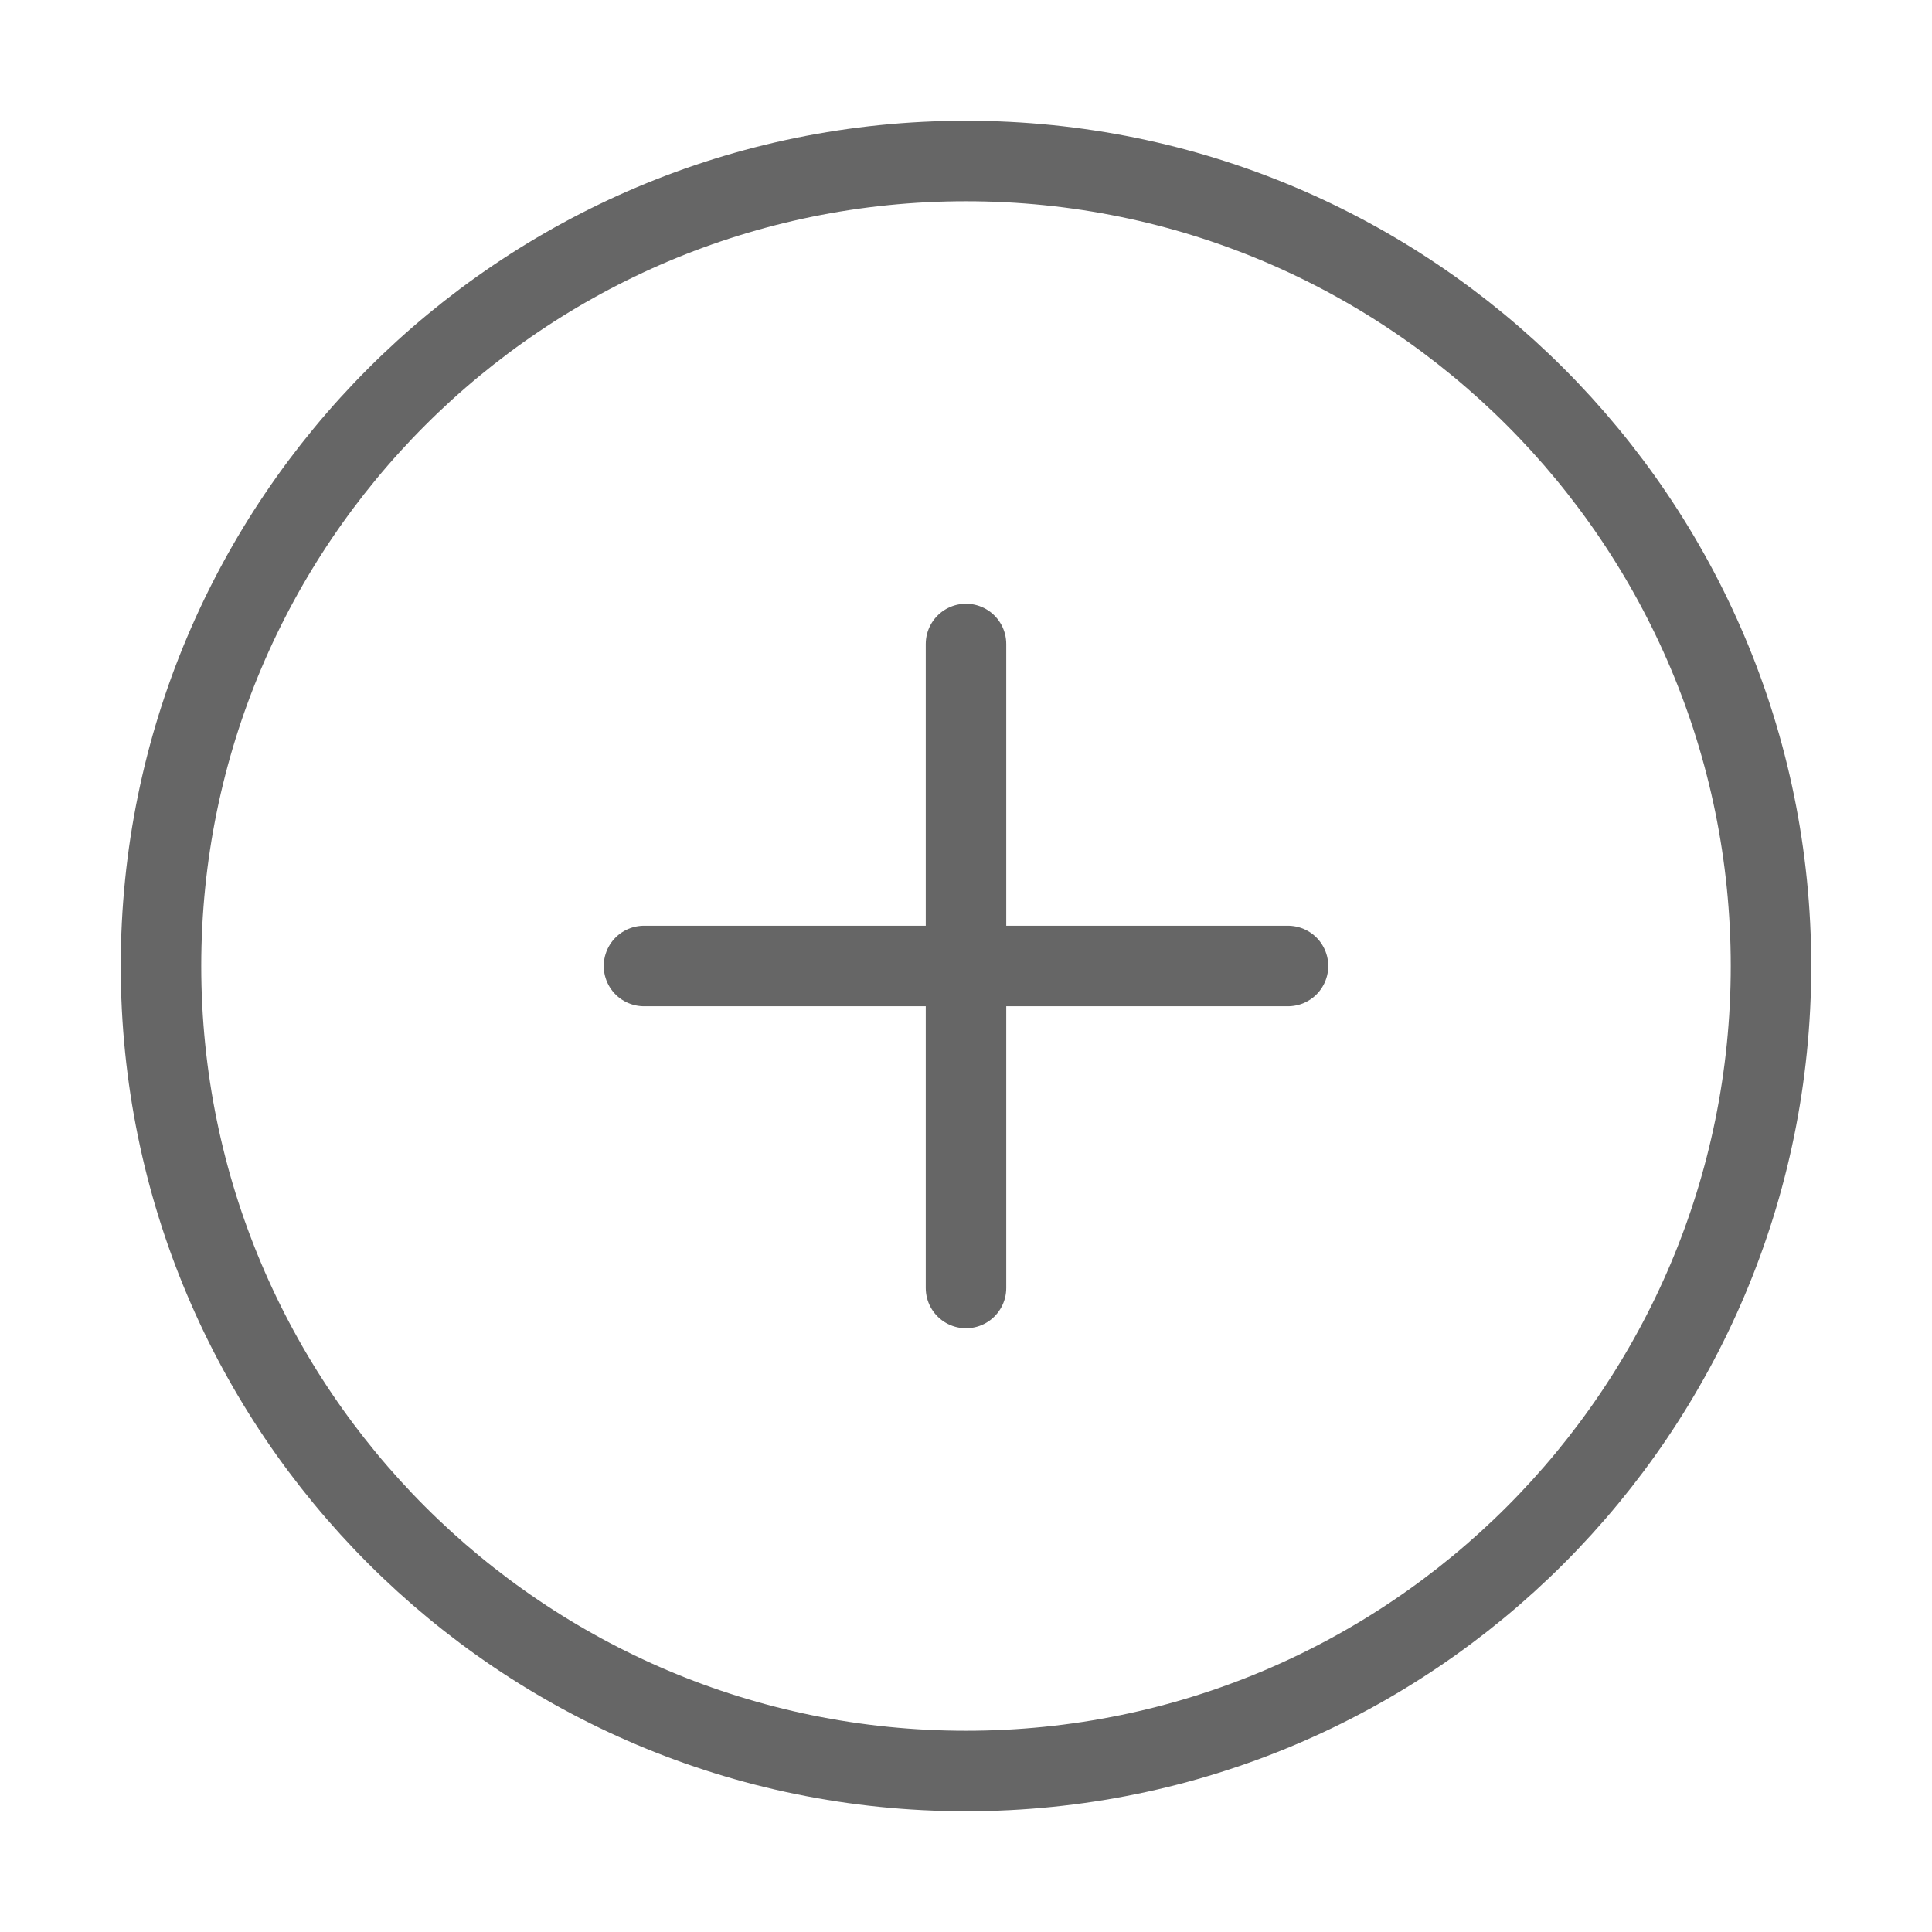
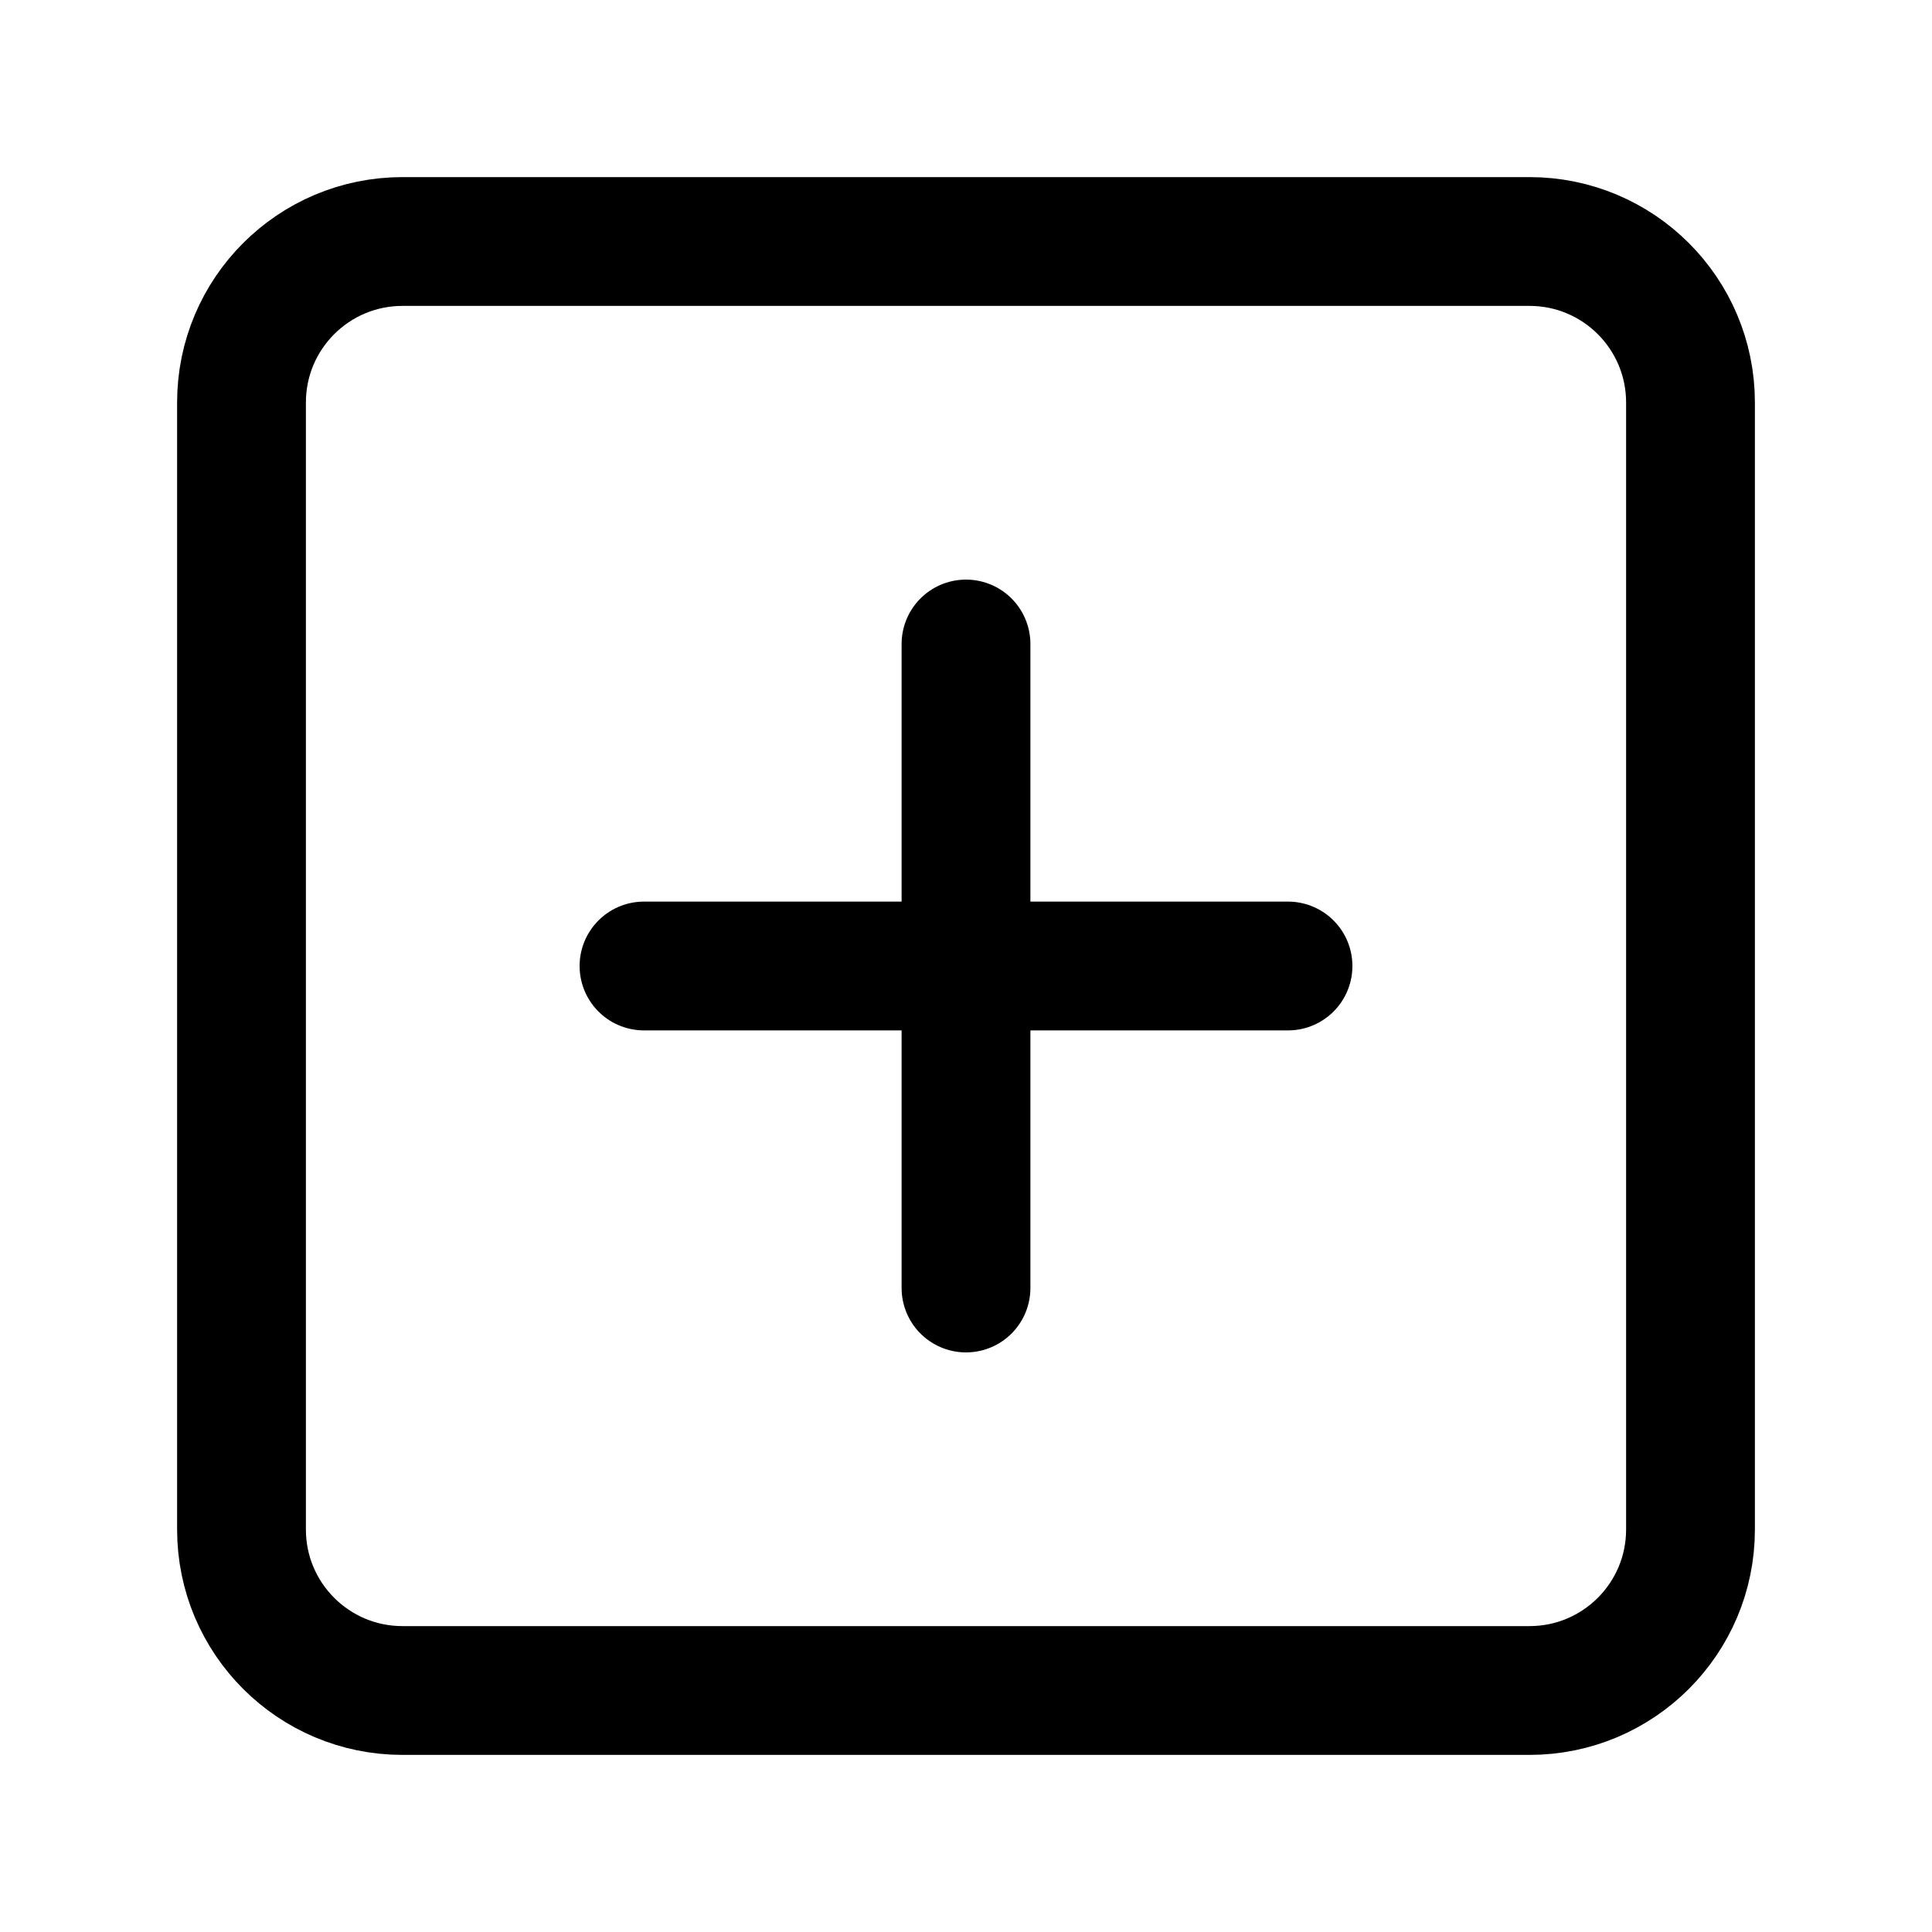
- <svg xmlns="http://www.w3.org/2000/svg" width="36" height="36" viewBox="0 0 36 36" fill="none">
-   <path d="M12 18H18M18 18H24M18 18V12M18 18V24M18 33C26.285 33 33 26.285 33 18C33 9.716 26.285 3 18 3C9.716 3 3 9.716 3 18C3 26.285 9.716 33 18 33Z" stroke="black" stroke-opacity="0.6" stroke-width="1.5" stroke-linecap="round" stroke-linejoin="round" />
+ <svg xmlns="http://www.w3.org/2000/svg" width="30" height="30" viewBox="0 0 30 30" fill="none">
+   <path d="M23.75 3.75H6.25C4.869 3.75 3.75 4.869 3.75 6.25V23.75C3.75 25.131 4.869 26.25 6.25 26.25H23.75C25.131 26.25 26.25 25.131 26.25 23.75V6.25C26.25 4.869 25.131 3.75 23.75 3.75Z" stroke="black" stroke-width="2" stroke-linecap="round" stroke-linejoin="round" />
+   <path d="M15 10V20" stroke="black" stroke-width="2" stroke-linecap="round" stroke-linejoin="round" />
+   <path d="M10 15H20" stroke="black" stroke-width="2" stroke-linecap="round" stroke-linejoin="round" />
</svg>
